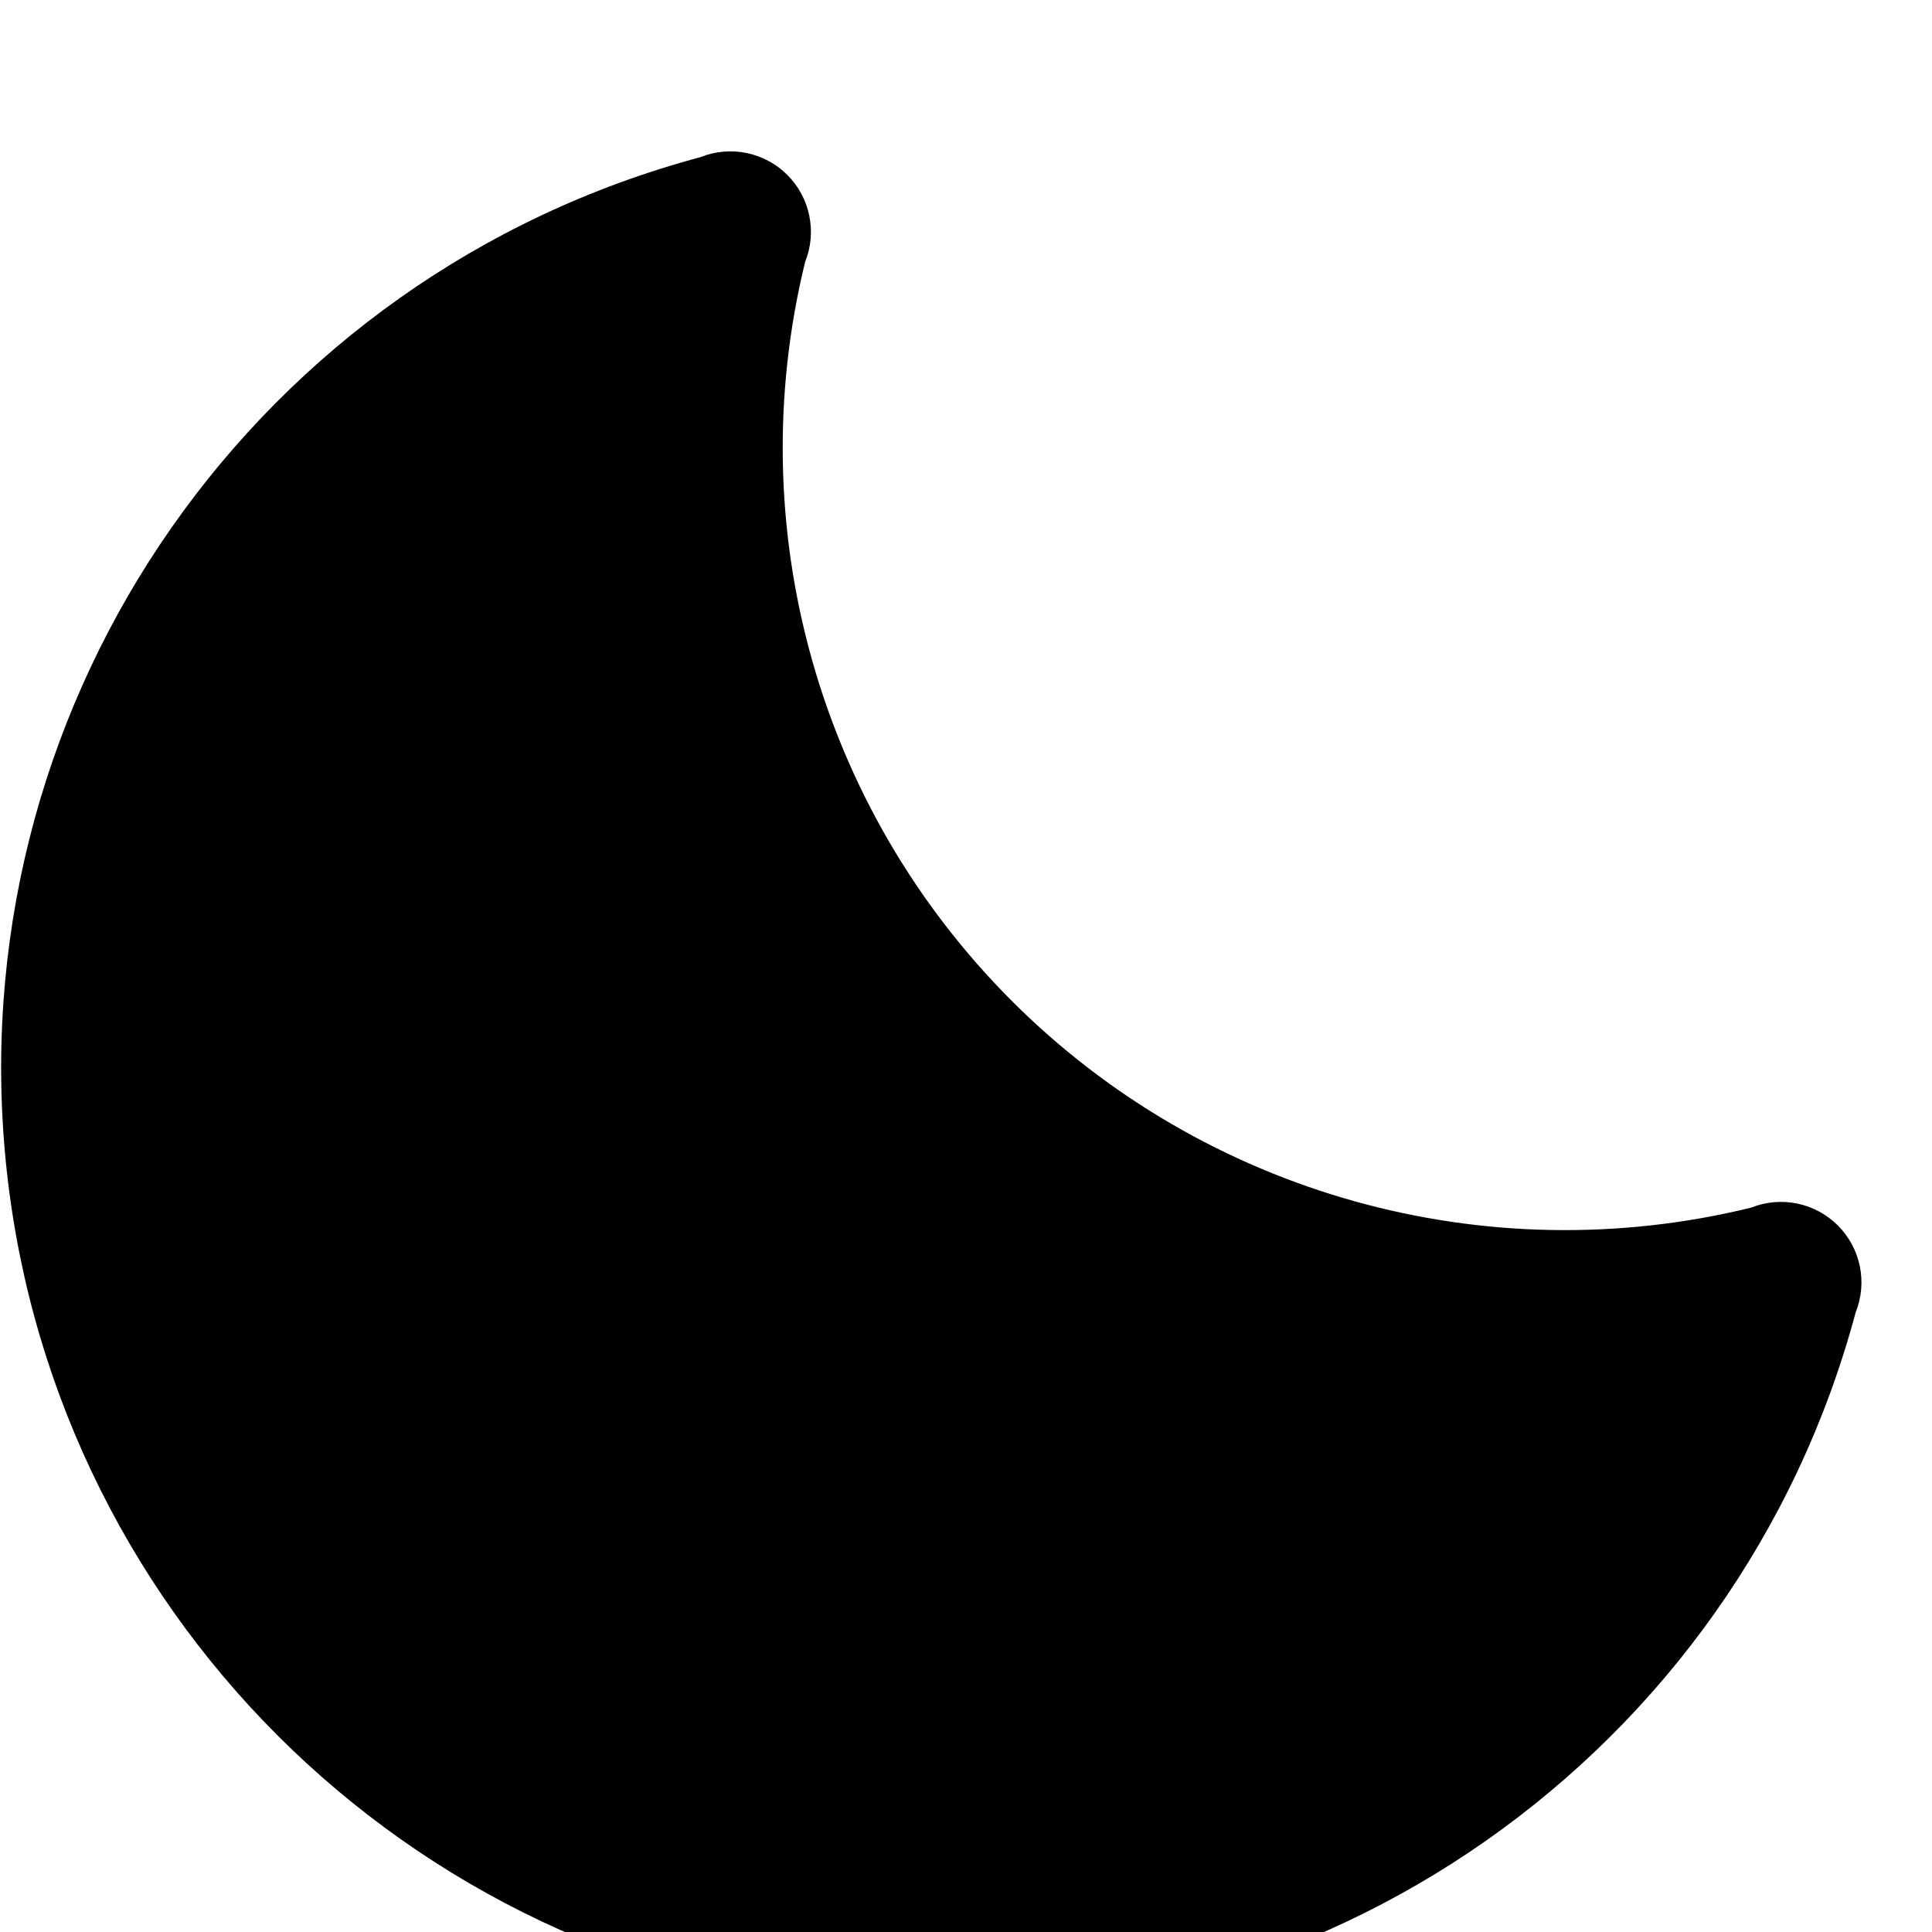
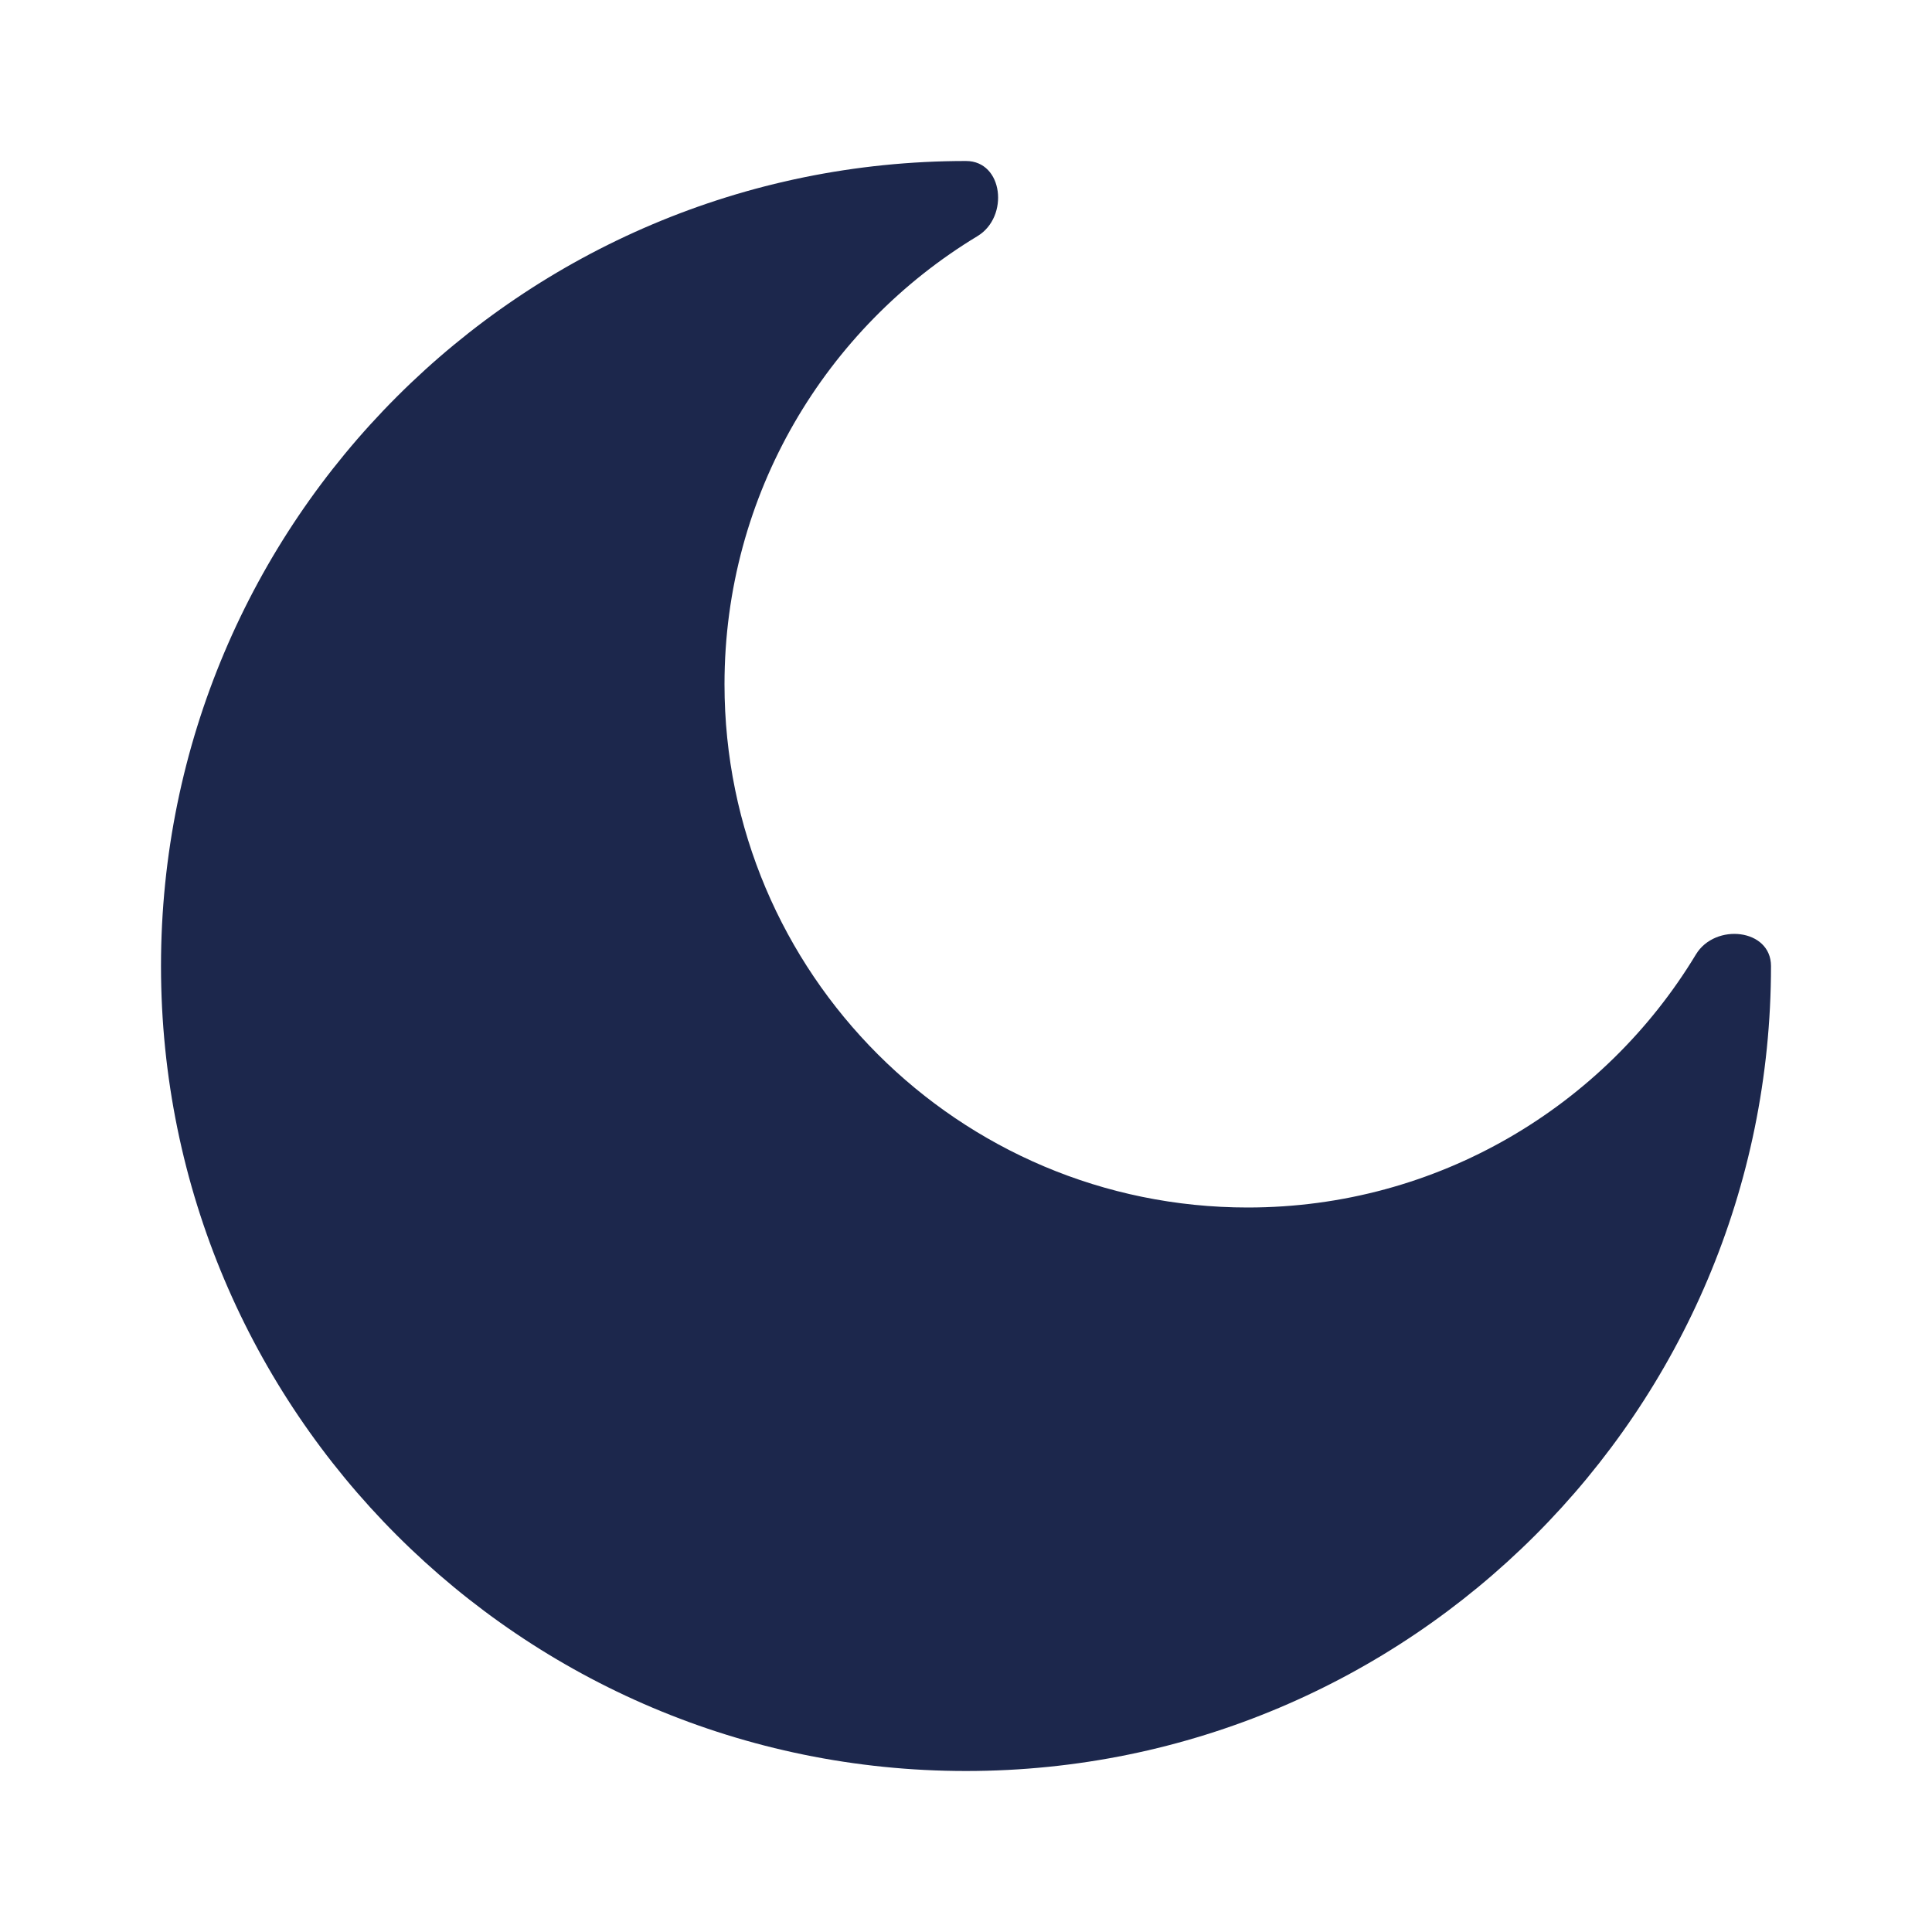
- <svg xmlns="http://www.w3.org/2000/svg" width="24" height="24" fill="currentColor">
-   <path d="M21.752 15.002a9.718 9.718 0 0 1-11.75-11.75 1 1 0 0 0-1.3-1.3 11.718 11.718 0 1 0 14.35 14.35 1 1 0 0 0-1.3-1.3z" />
+ <svg xmlns="http://www.w3.org/2000/svg" viewBox="0 0 24 24" fill="none">
+   <g id="SVGRepo_bgCarrier" stroke-width="0" />
+   <g id="SVGRepo_tracerCarrier" stroke-linecap="round" stroke-linejoin="round" />
+   <g id="SVGRepo_iconCarrier">
+     <path d="M12 22C17.523 22 22 17.523 22 12C22 11.537 21.306 11.461 21.067 11.857C19.929 13.741 17.861 15 15.5 15C11.91 15 9 12.09 9 8.5C9 6.138 10.259 4.071 12.143 2.933C12.539 2.693 12.463 2 12 2C6.477 2 2 6.477 2 12C2 17.523 6.477 22 12 22Z" fill="#1C274C" />
+   </g>
</svg>
